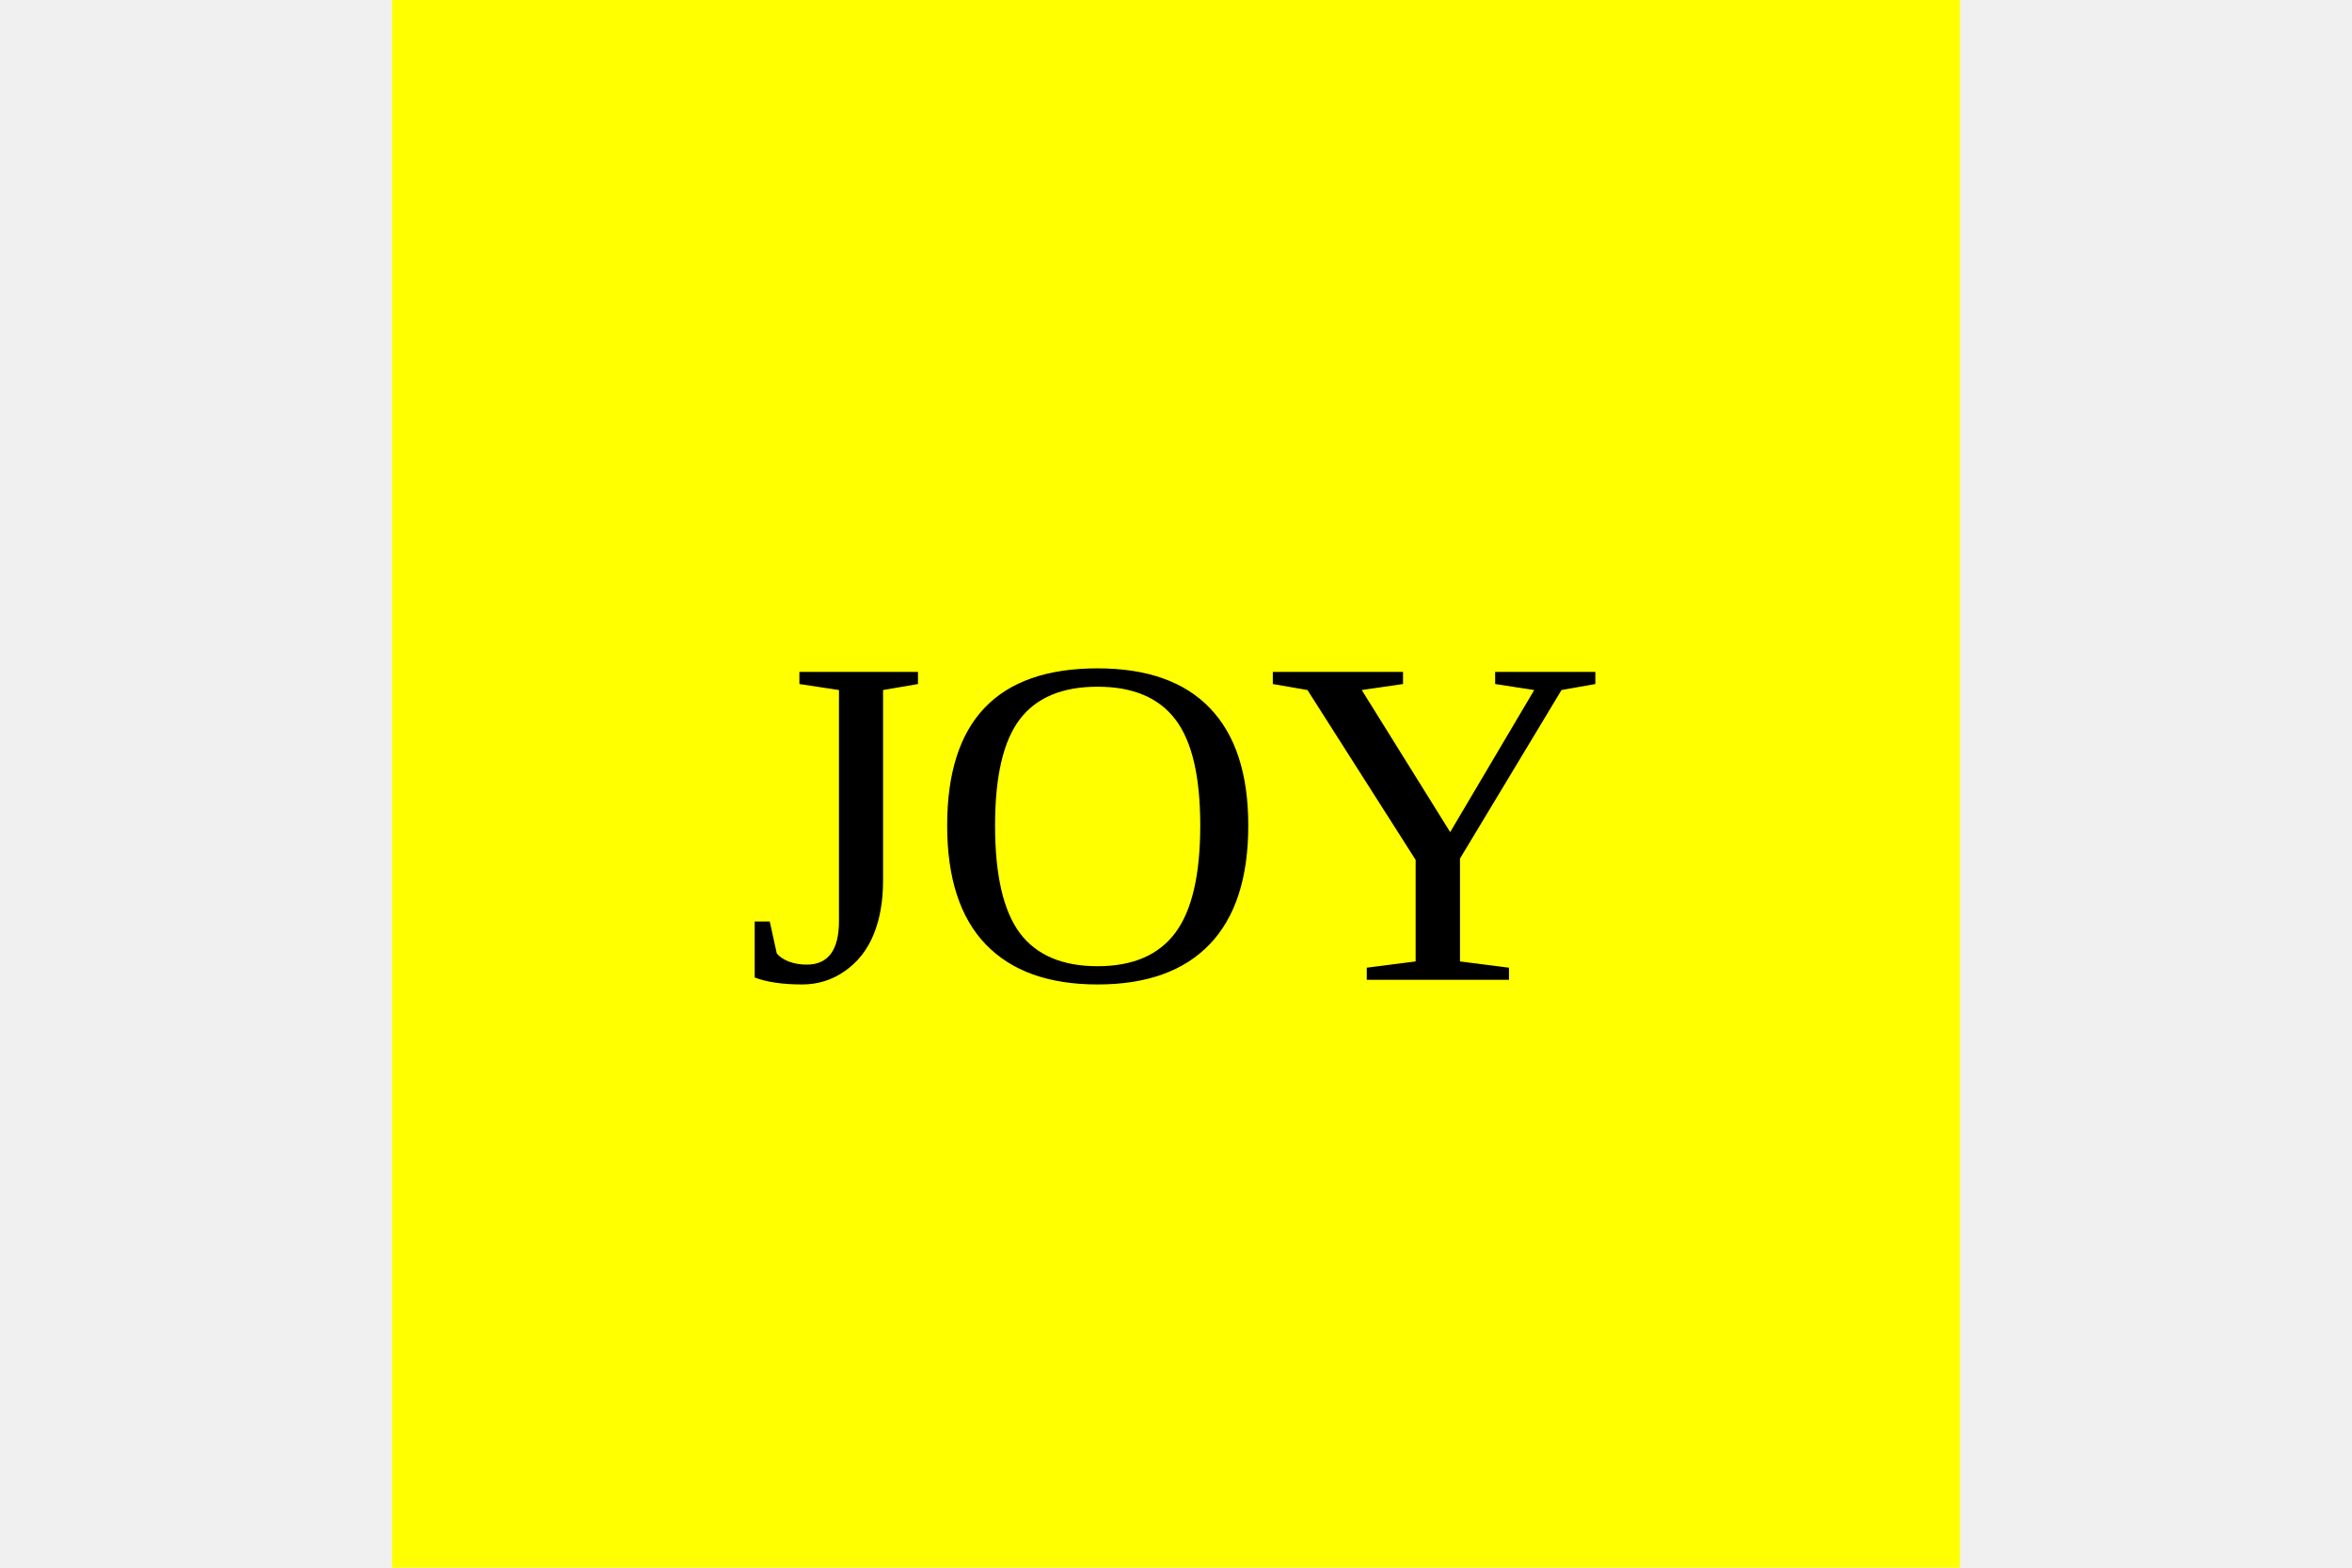
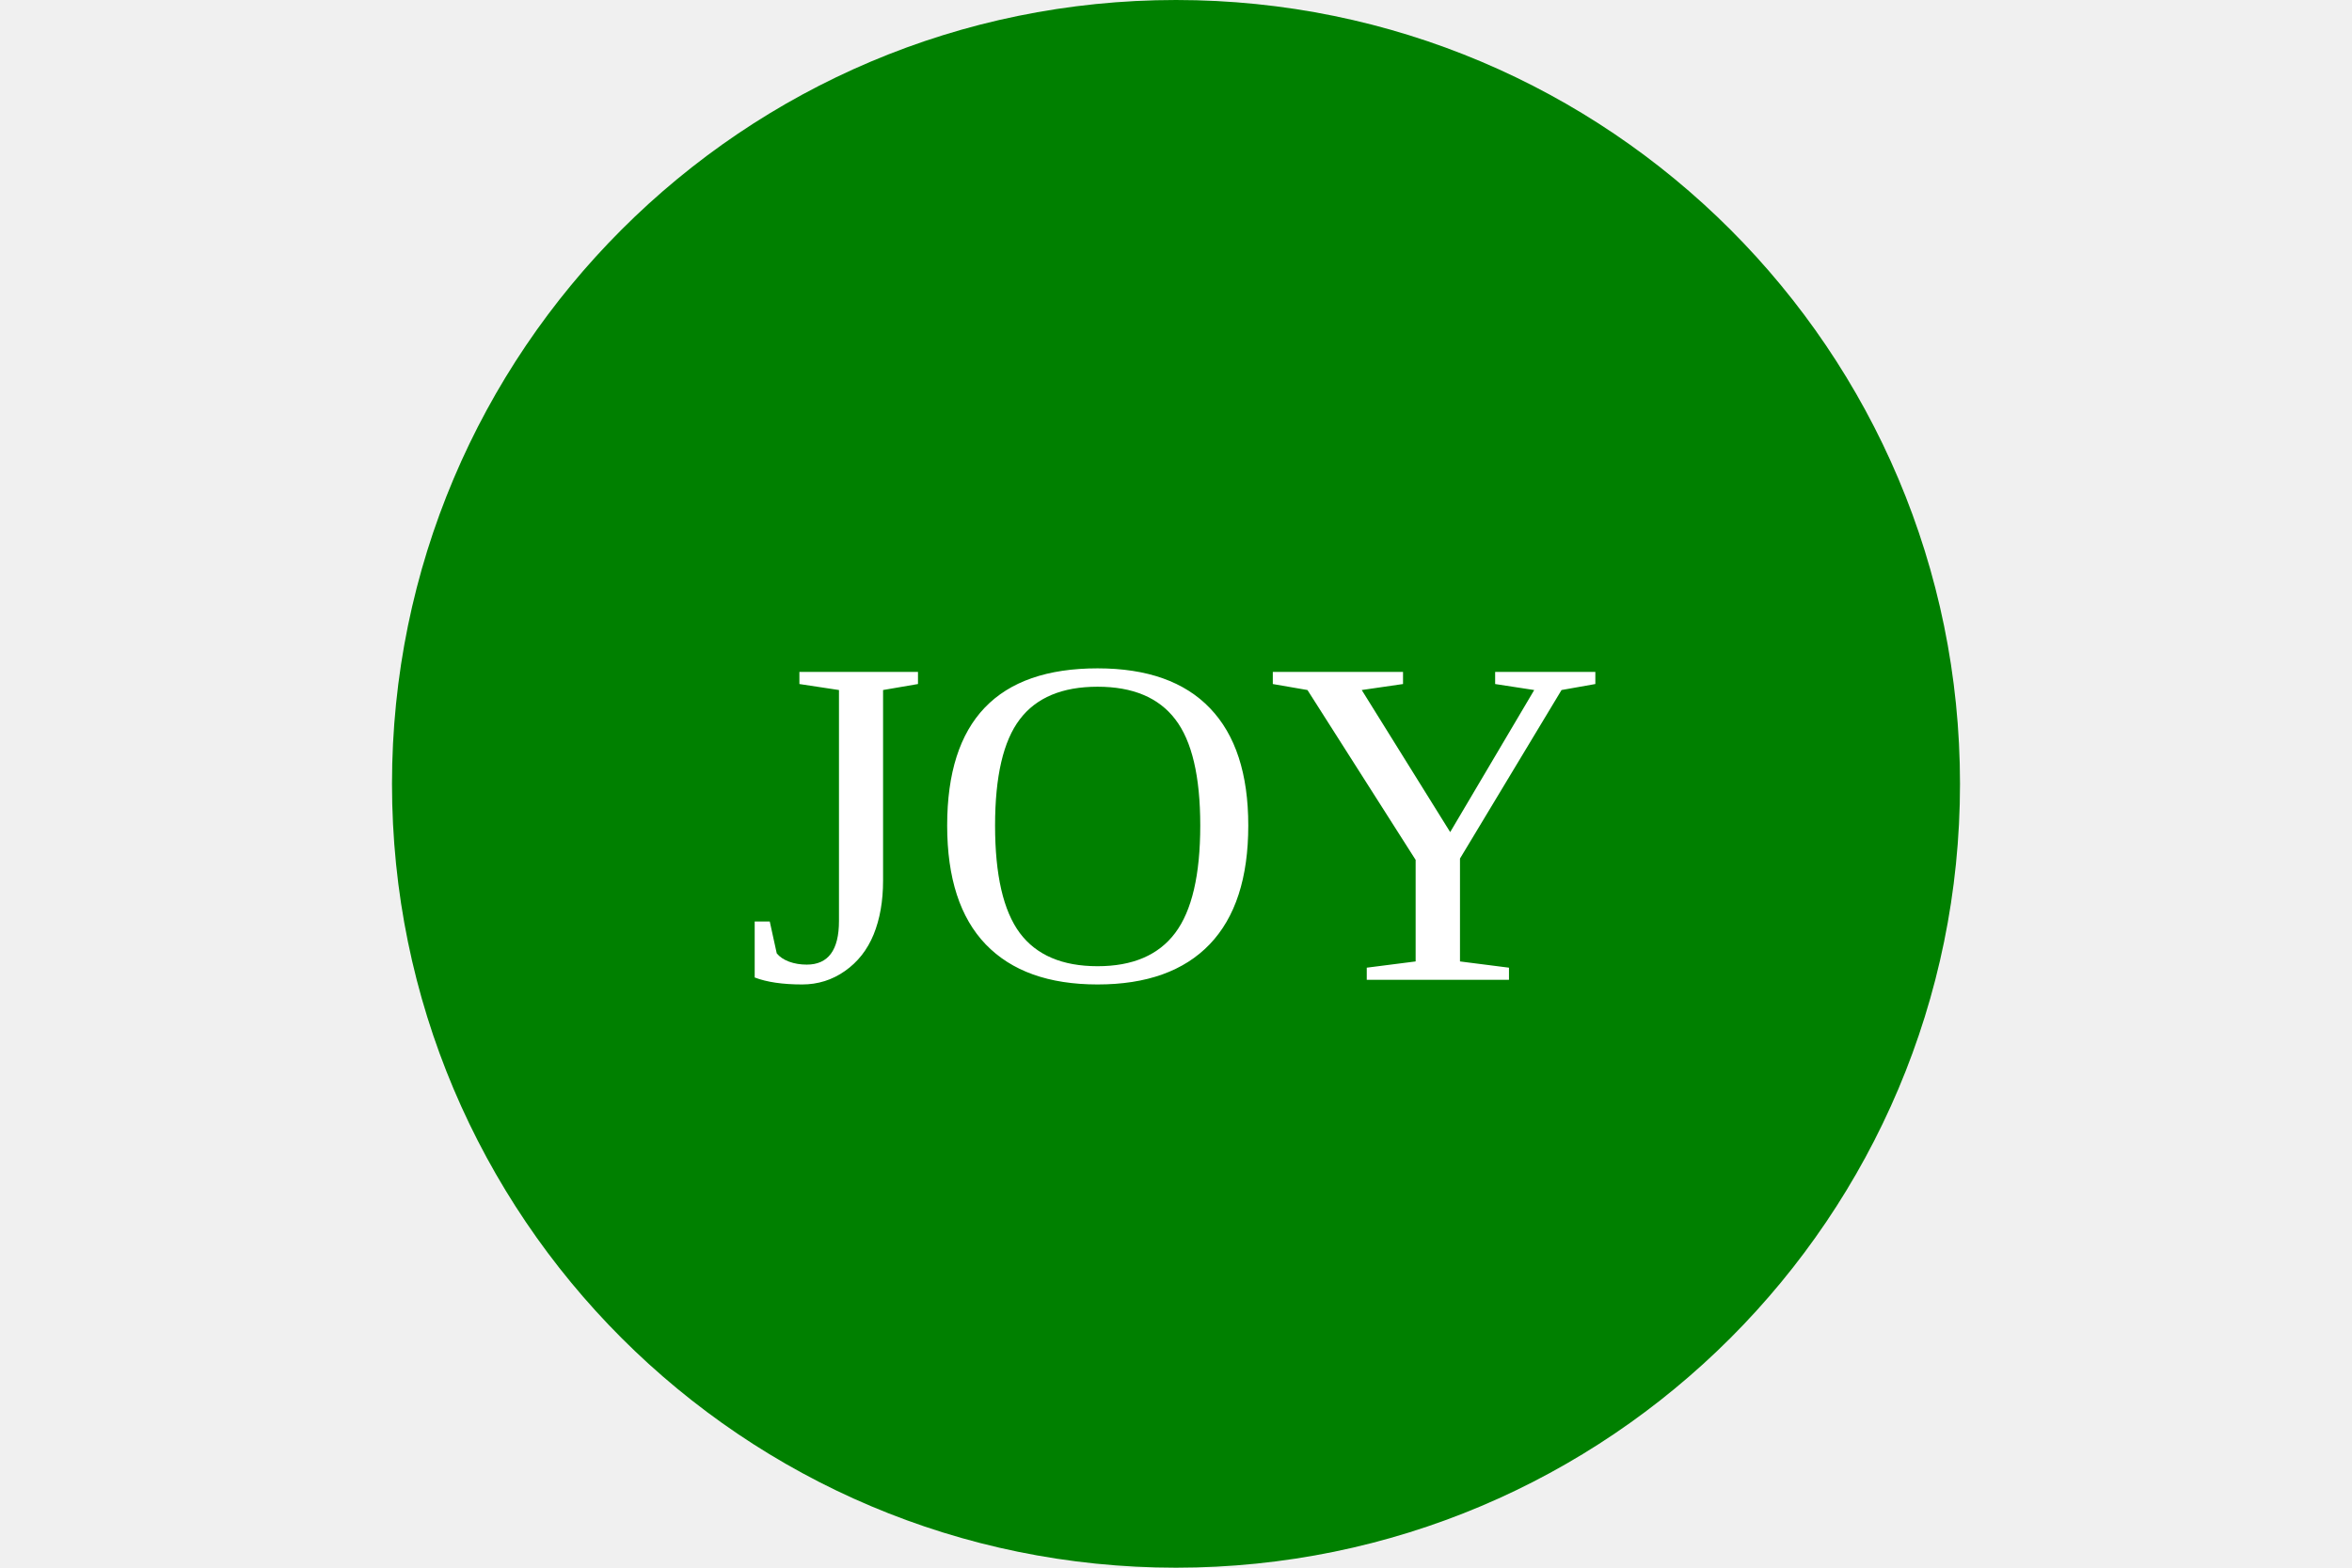
<svg xmlns="http://www.w3.org/2000/svg" version="1.1" width="300" height="200">
-   <rect x="50" height="200" width="200" fill="YELLOW" />
-   <text x="150" y="125" font-size="60" text-anchor="middle" fill="BLACK">JOY</text>
+   <circle cx="50%" cy="50%" r="100" height="100%" width="100%" fill="GREEN" />
+   <text x="150" y="125" font-size="60" text-anchor="middle" fill="WHITE">JOY</text>
</svg>
